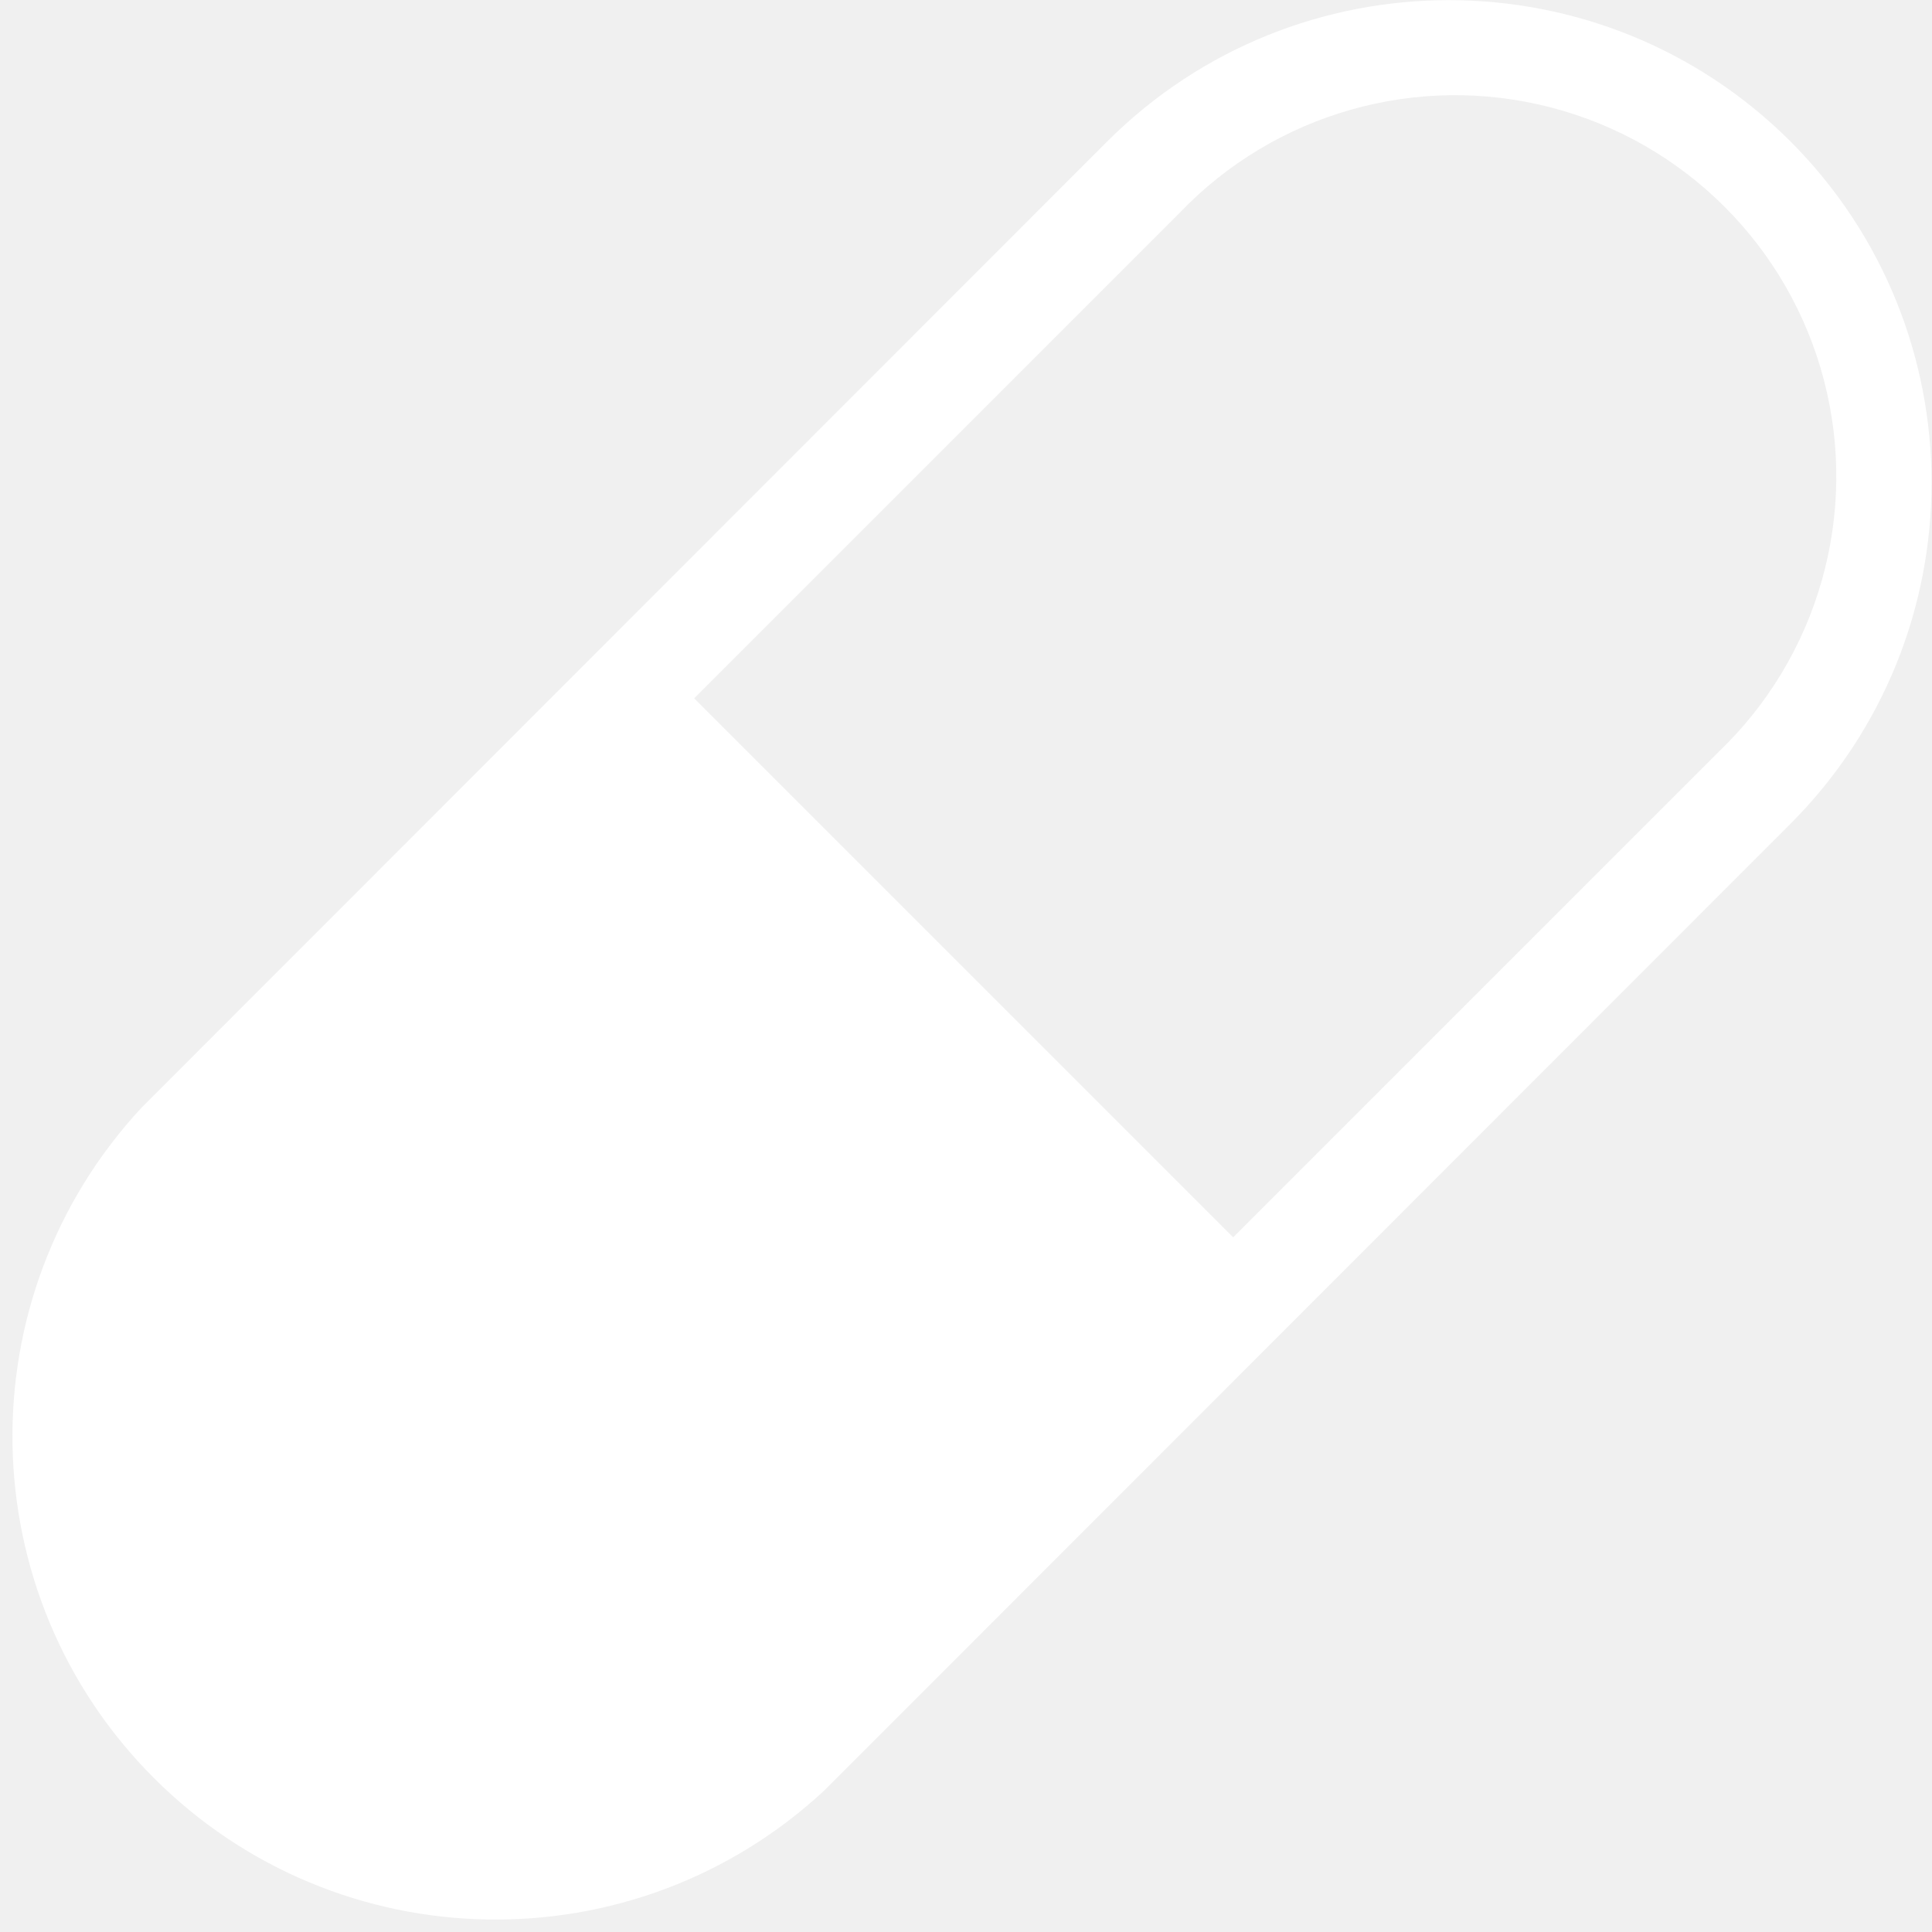
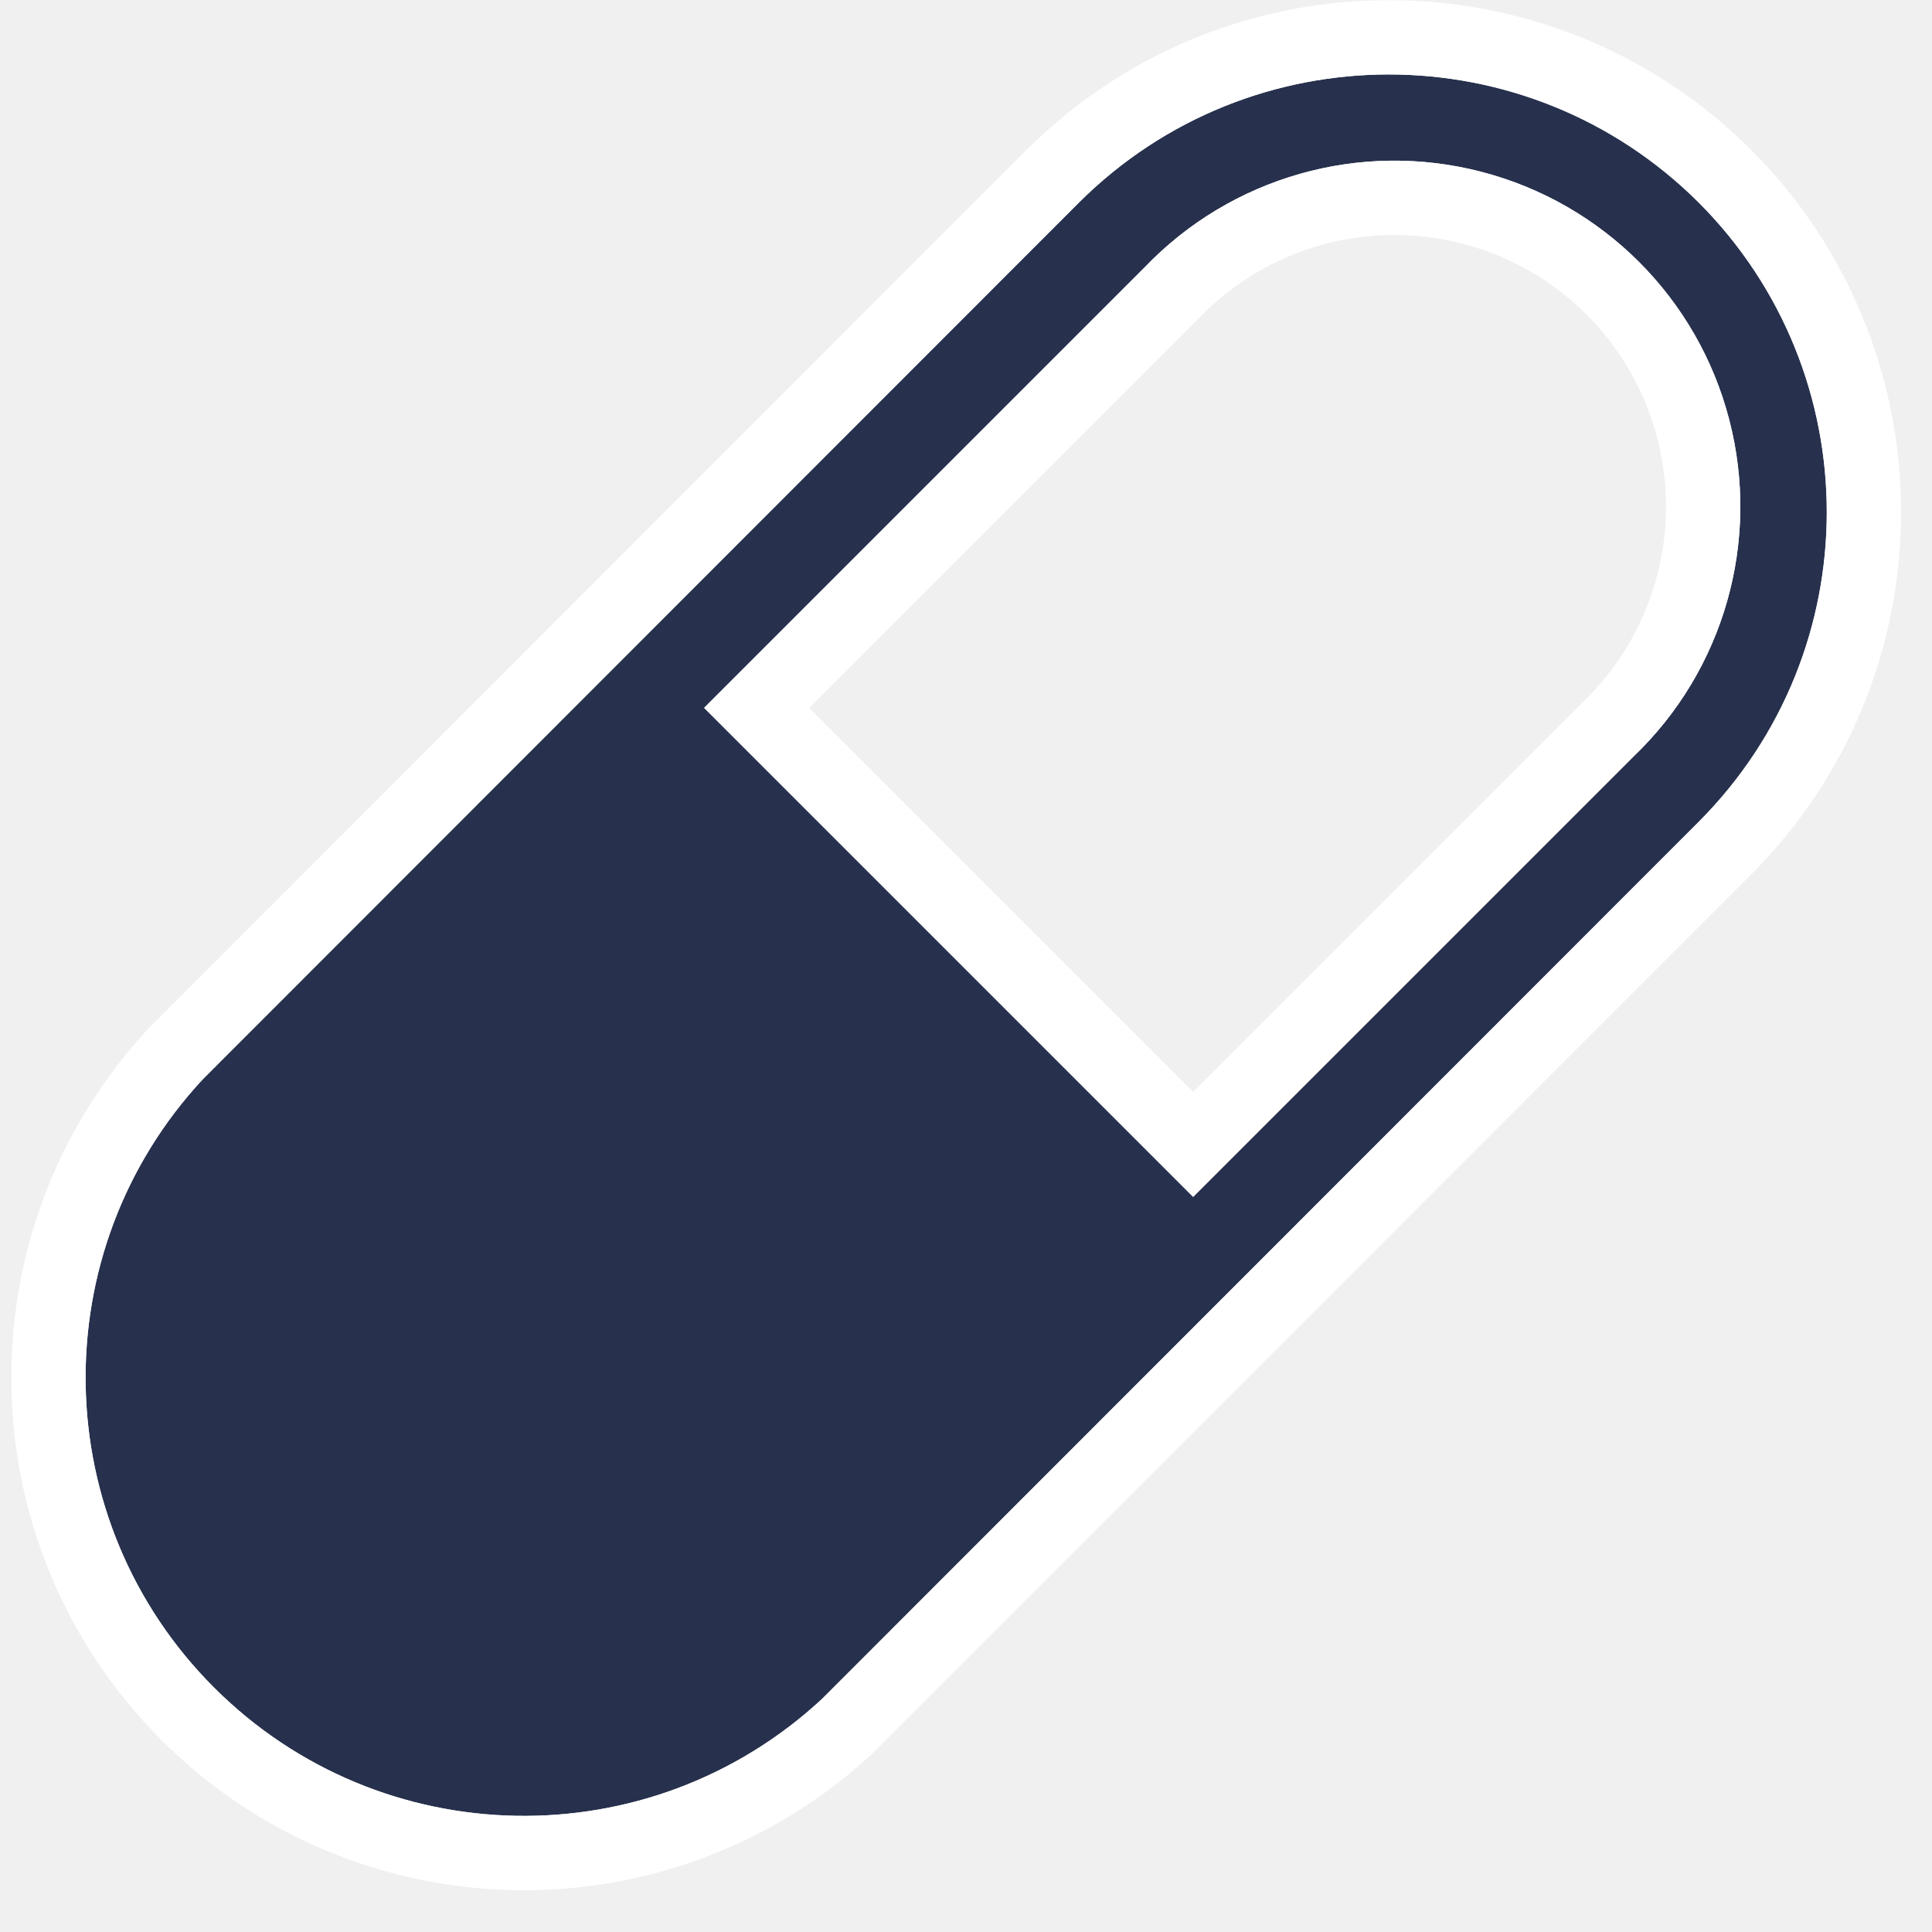
- <svg xmlns="http://www.w3.org/2000/svg" id="Layer_1" data-name="Layer 1" viewBox="0 0 37.35 37.35">
+ <svg xmlns="http://www.w3.org/2000/svg" xmlns:xlink="http://www.w3.org/1999/xlink" width="26px" height="26px" viewBox="0 0 26 26" version="1.1">
  <defs>
-     <style>.cls-1{fill:#ffffff;}</style>
+     <path d="M21.859,1.724 C19.554,-0.572 15.827,-0.572 13.522,1.724 L1.731,13.522 C-0.431,15.847 -0.365,19.465 1.88,21.71 C4.124,23.954 7.743,24.02 10.067,21.859 L21.859,10.061 C24.159,7.758 24.159,4.027 21.859,1.724 Z M20.981,9.183 L15.057,15.107 L8.476,8.526 L14.4,2.602 C15.566,1.381 17.302,0.887 18.936,1.312 C20.571,1.736 21.847,3.012 22.271,4.647 C22.696,6.281 22.202,8.017 20.981,9.183 L20.981,9.183 Z" id="path-1" />
+     <mask id="mask-2" maskContentUnits="userSpaceOnUse" maskUnits="objectBoundingBox" x="-1" y="-1" width="25.432" height="25.436">
+       <rect x="-0.848" y="-0.998" width="25.432" height="25.436" fill="white" />
+       <use xlink:href="#path-1" fill="black" />
+     </mask>
  </defs>
-   <path class="cls-1" d="M34.61,2.73a9.35,9.35,0,0,0-13.2,0L2.74,21.41a9.34,9.34,0,0,0,13.2,13.2L34.61,15.93a9.34,9.34,0,0,0,0-13.2ZM33.22,14.54l-9.38,9.38L13.42,13.5,22.8,4.12A7.37,7.37,0,1,1,33.22,14.54Z" />
+   <g id="Page-1" stroke="none" stroke-width="1" fill="none" fill-rule="evenodd">
+     <g id="Health-Files" transform="translate(-21, -367)">
+       <g id="HealthFiles_Prescriptions_Small" transform="translate(22, 368)">
+         <g id="Layer_1">
+           <g id="Shape">
+             <use fill="#27314D" fill-rule="evenodd" xlink:href="#path-1" />
+             <use stroke="#FFFFFF" mask="url(#mask-2)" stroke-width="2" xlink:href="#path-1" />
+           </g>
+         </g>
+       </g>
+     </g>
+   </g>
</svg>
